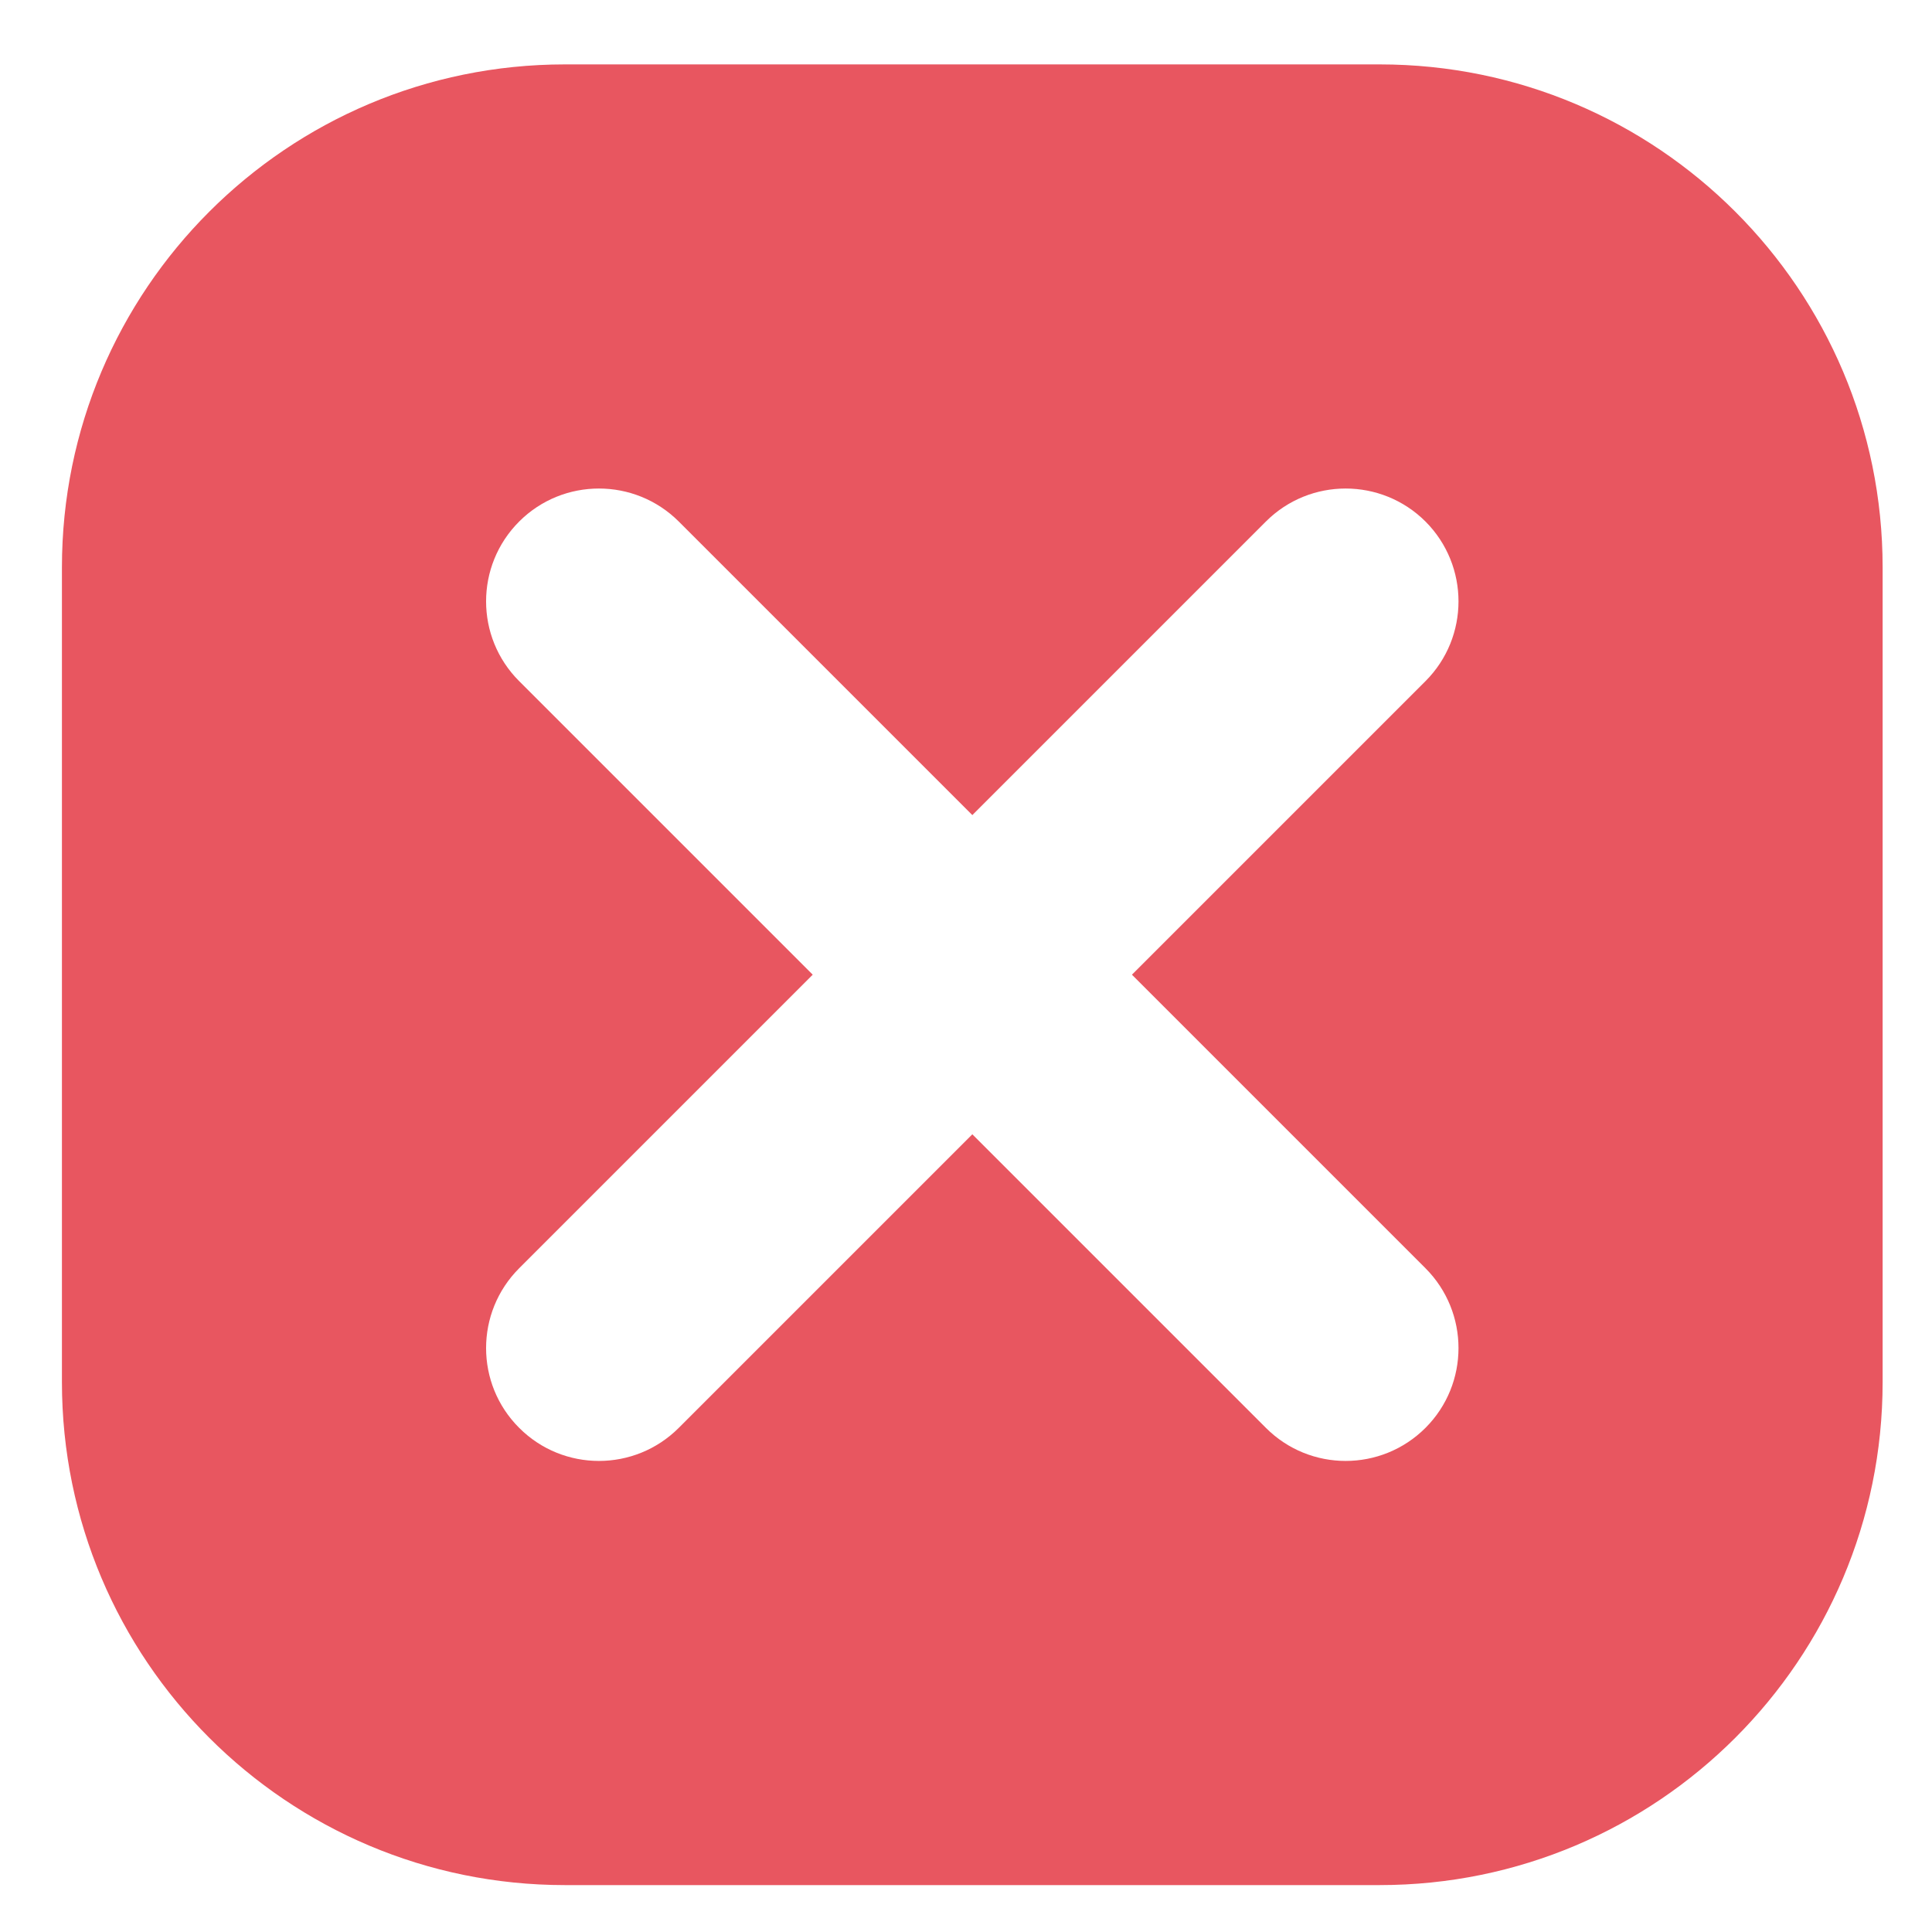
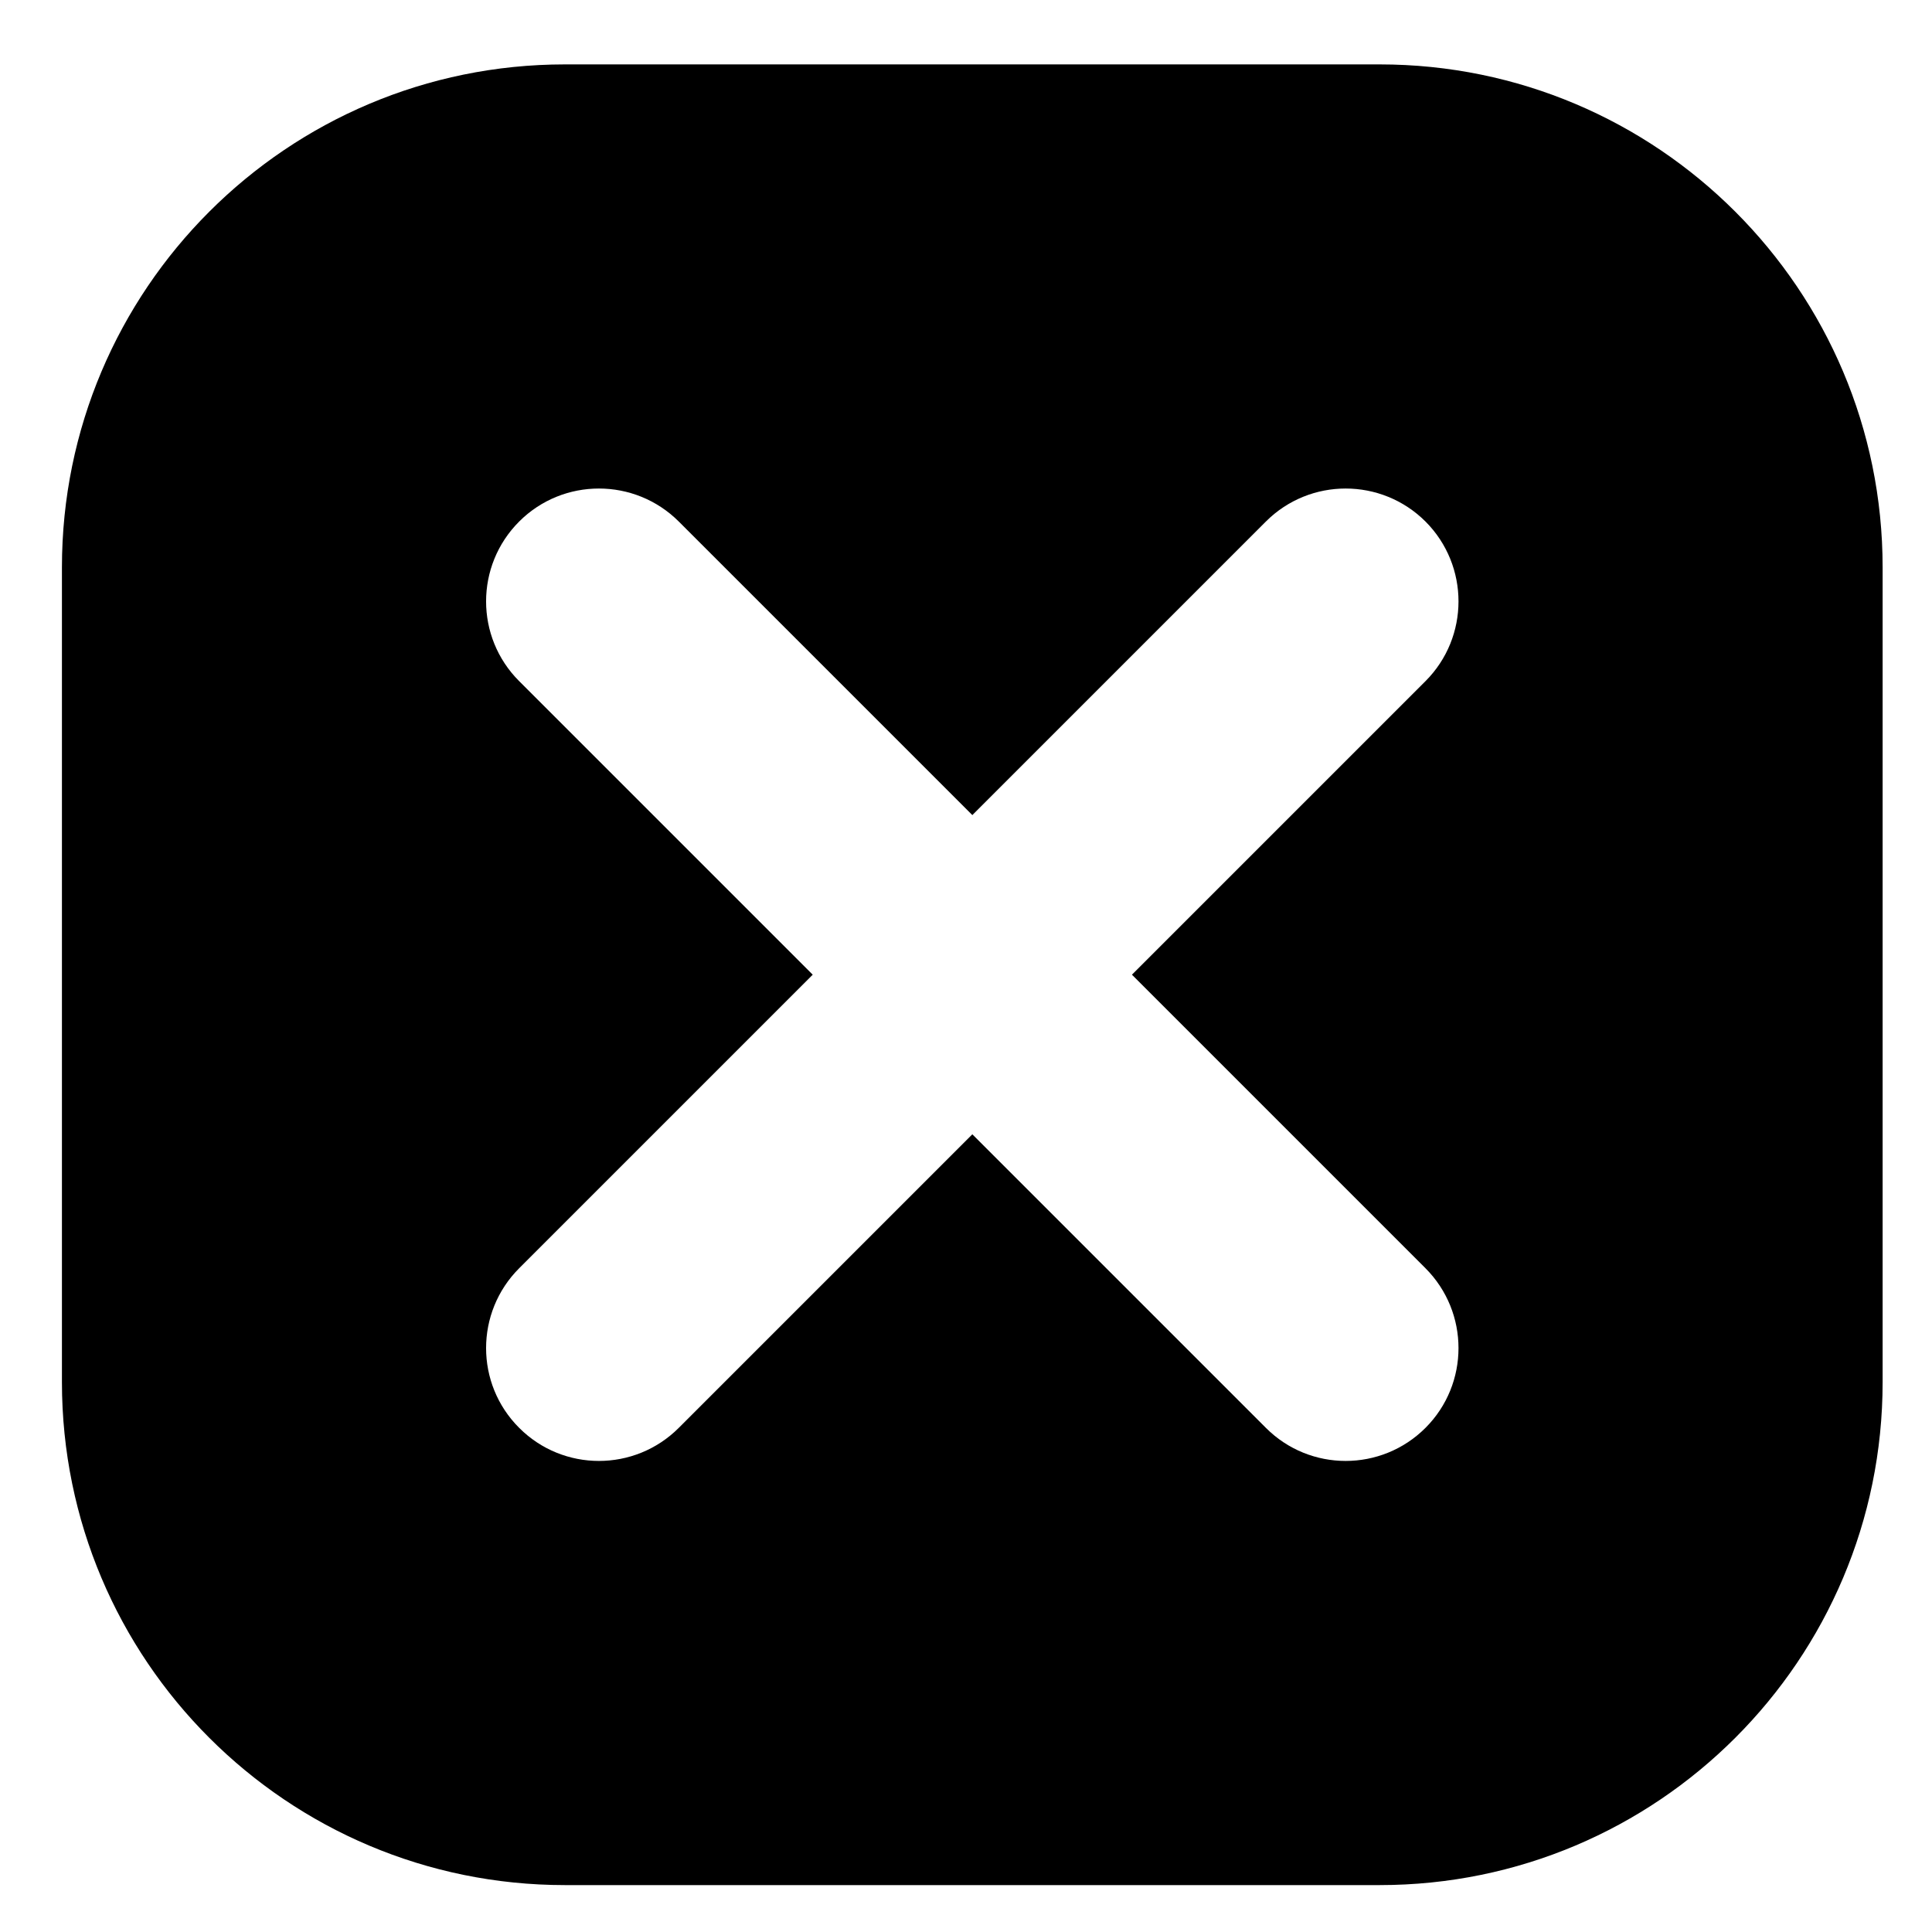
- <svg xmlns="http://www.w3.org/2000/svg" width="18" height="18" viewBox="0 0 18 18" fill="none">
-   <path fill-rule="evenodd" clip-rule="evenodd" d="M5.263 0.6C2.675 0.6 0.577 2.698 0.577 5.286V12.877C0.577 15.465 2.675 17.563 5.263 17.563H12.854C15.442 17.563 17.54 15.465 17.54 12.877V5.286C17.54 2.698 15.442 0.6 12.854 0.6H5.263ZM4.837 6.346C4.426 5.936 4.426 5.27 4.837 4.859C5.247 4.449 5.913 4.449 6.324 4.859L9.059 7.594L11.794 4.859C12.204 4.449 12.87 4.449 13.281 4.859C13.691 5.27 13.691 5.936 13.281 6.346L10.546 9.081L13.281 11.816C13.691 12.227 13.691 12.893 13.281 13.303C12.87 13.714 12.204 13.714 11.794 13.303L9.059 10.568L6.324 13.303C5.913 13.714 5.247 13.714 4.837 13.303C4.426 12.893 4.426 12.227 4.837 11.816L7.572 9.081L4.837 6.346Z" fill="#E85660" />
+ <svg xmlns="http://www.w3.org/2000/svg" width="18" height="18" viewBox="0 0 18 18">
+   <path d="M5.263 0.6C2.675 0.6 0.577 2.698 0.577 5.286V12.877C0.577 15.465 2.675 17.563 5.263 17.563H12.854C15.442 17.563 17.54 15.465 17.54 12.877V5.286C17.54 2.698 15.442 0.6 12.854 0.6H5.263ZM4.837 6.346C4.426 5.936 4.426 5.27 4.837 4.859C5.247 4.449 5.913 4.449 6.324 4.859L9.059 7.594L11.794 4.859C12.204 4.449 12.87 4.449 13.281 4.859C13.691 5.27 13.691 5.936 13.281 6.346L10.546 9.081L13.281 11.816C13.691 12.227 13.691 12.893 13.281 13.303C12.87 13.714 12.204 13.714 11.794 13.303L9.059 10.568L6.324 13.303C5.913 13.714 5.247 13.714 4.837 13.303C4.426 12.893 4.426 12.227 4.837 11.816L7.572 9.081L4.837 6.346Z" />
</svg>
